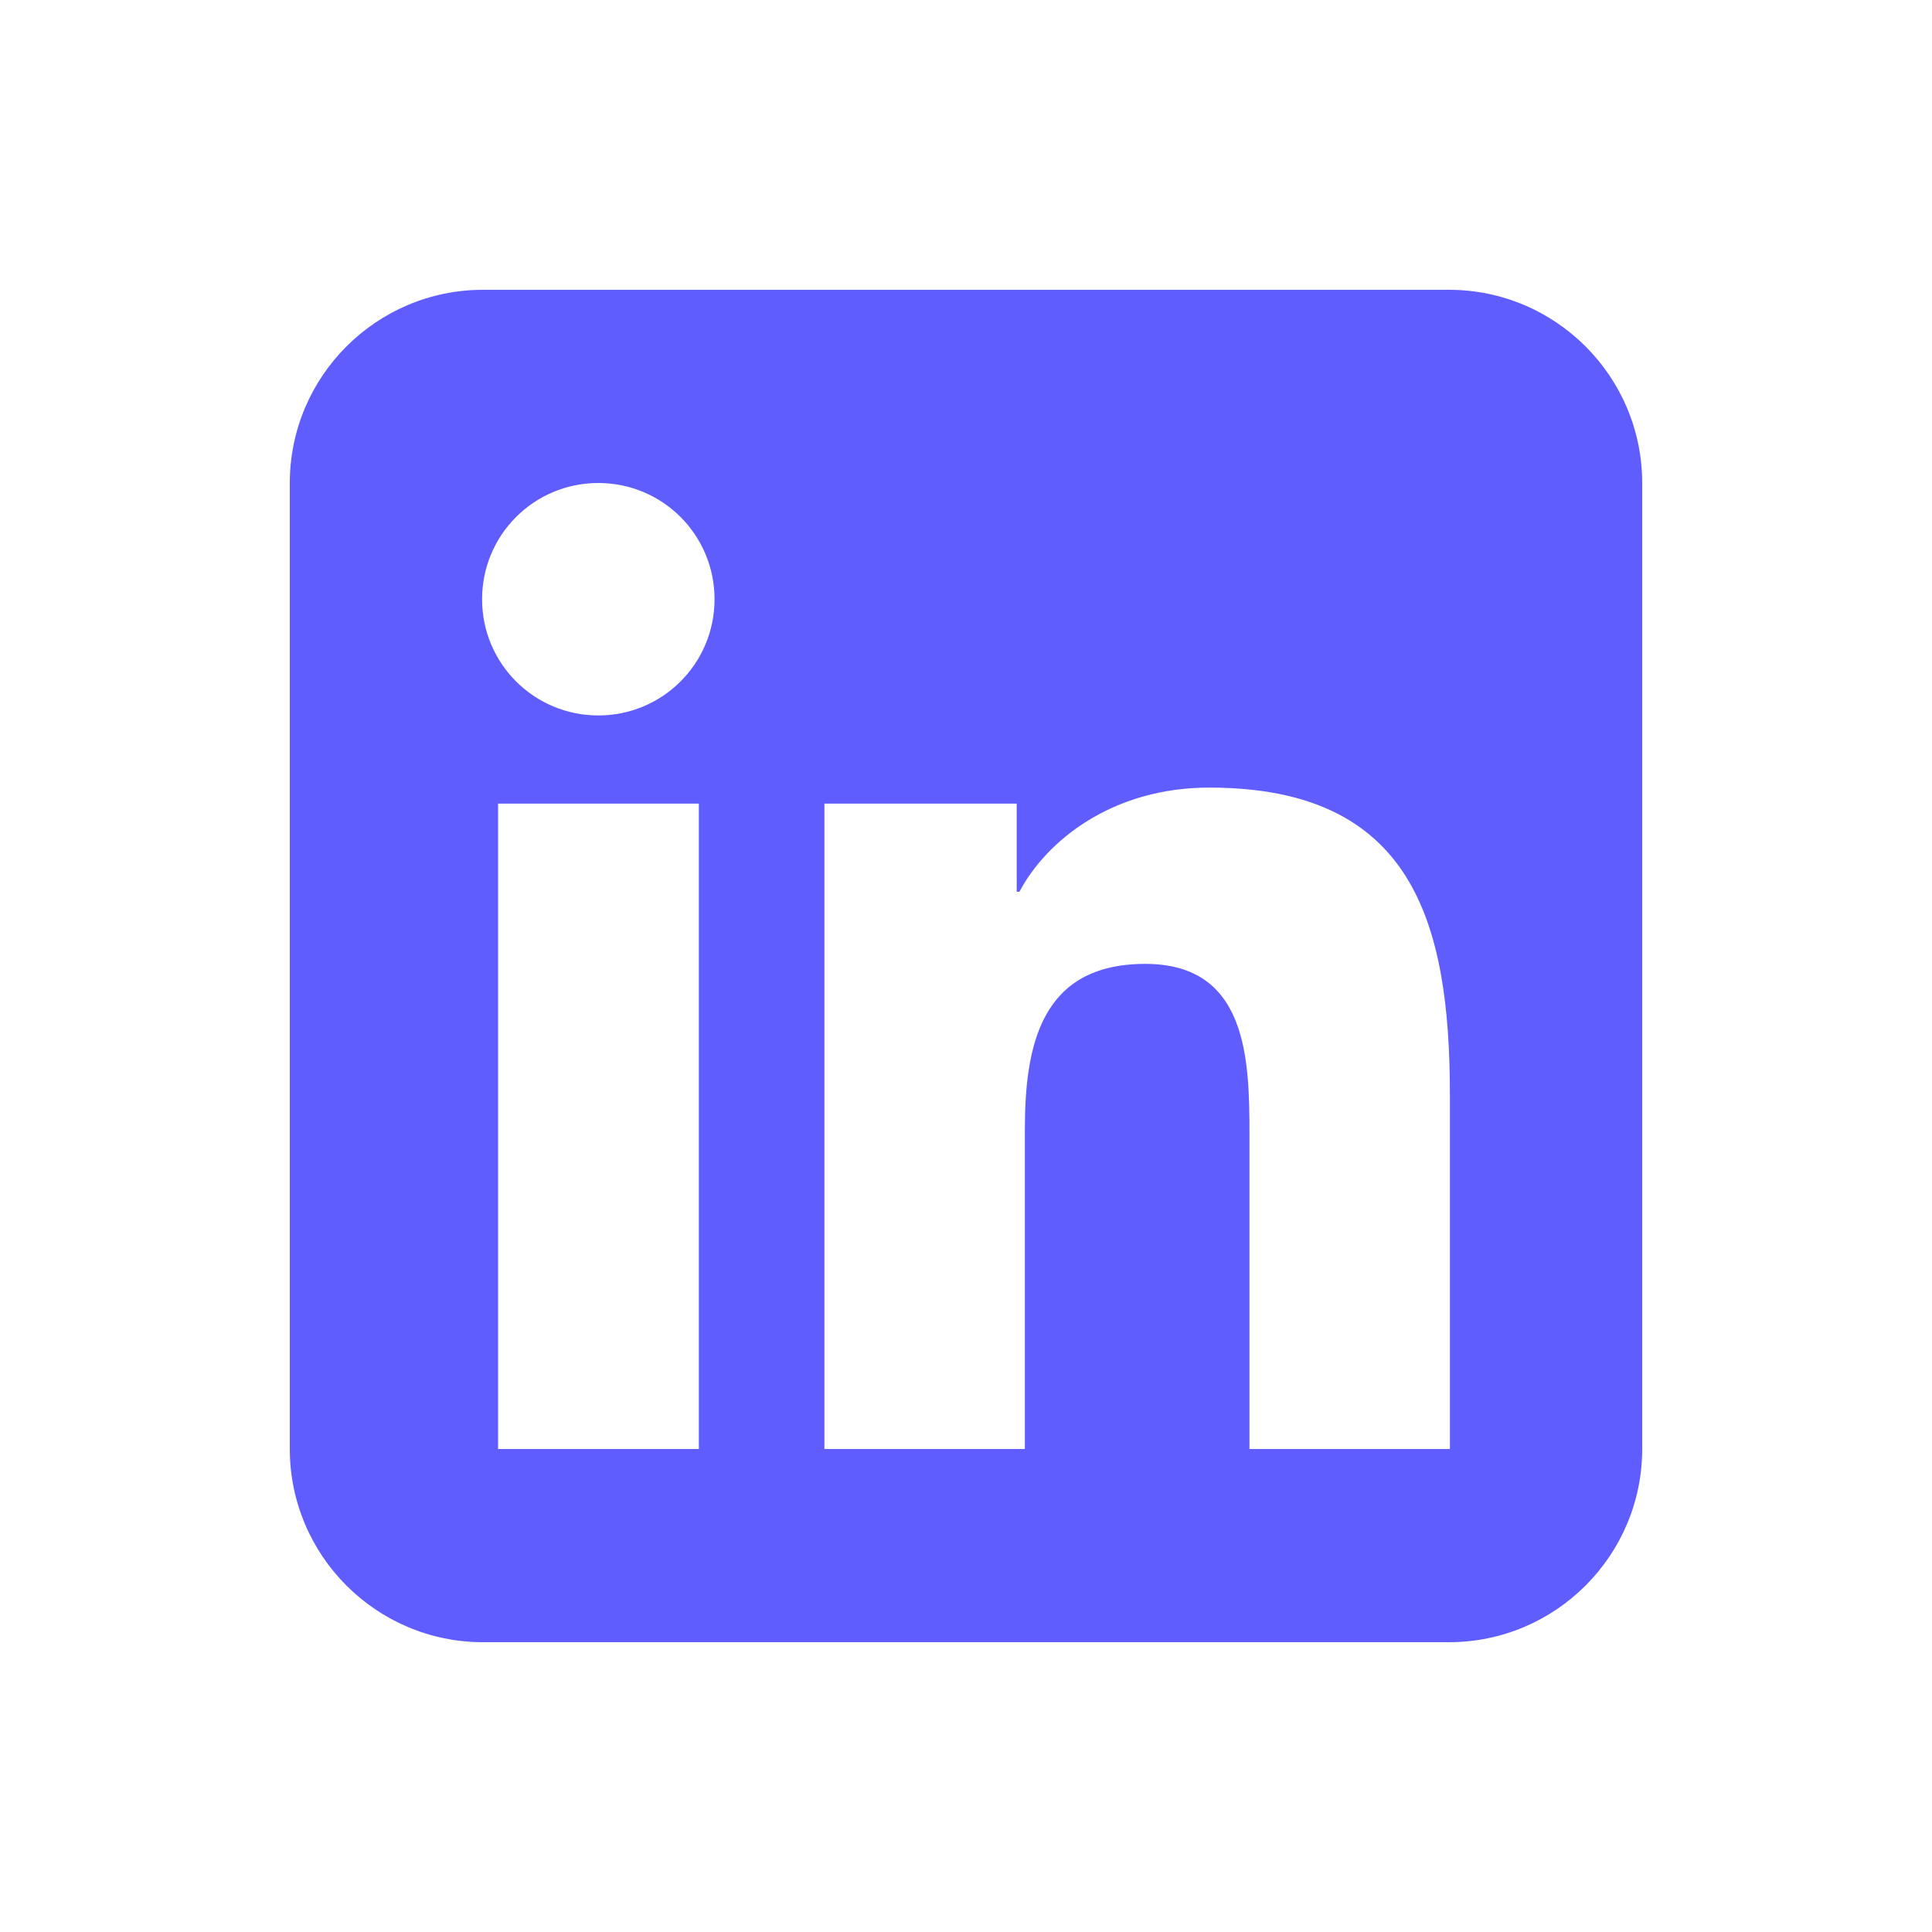
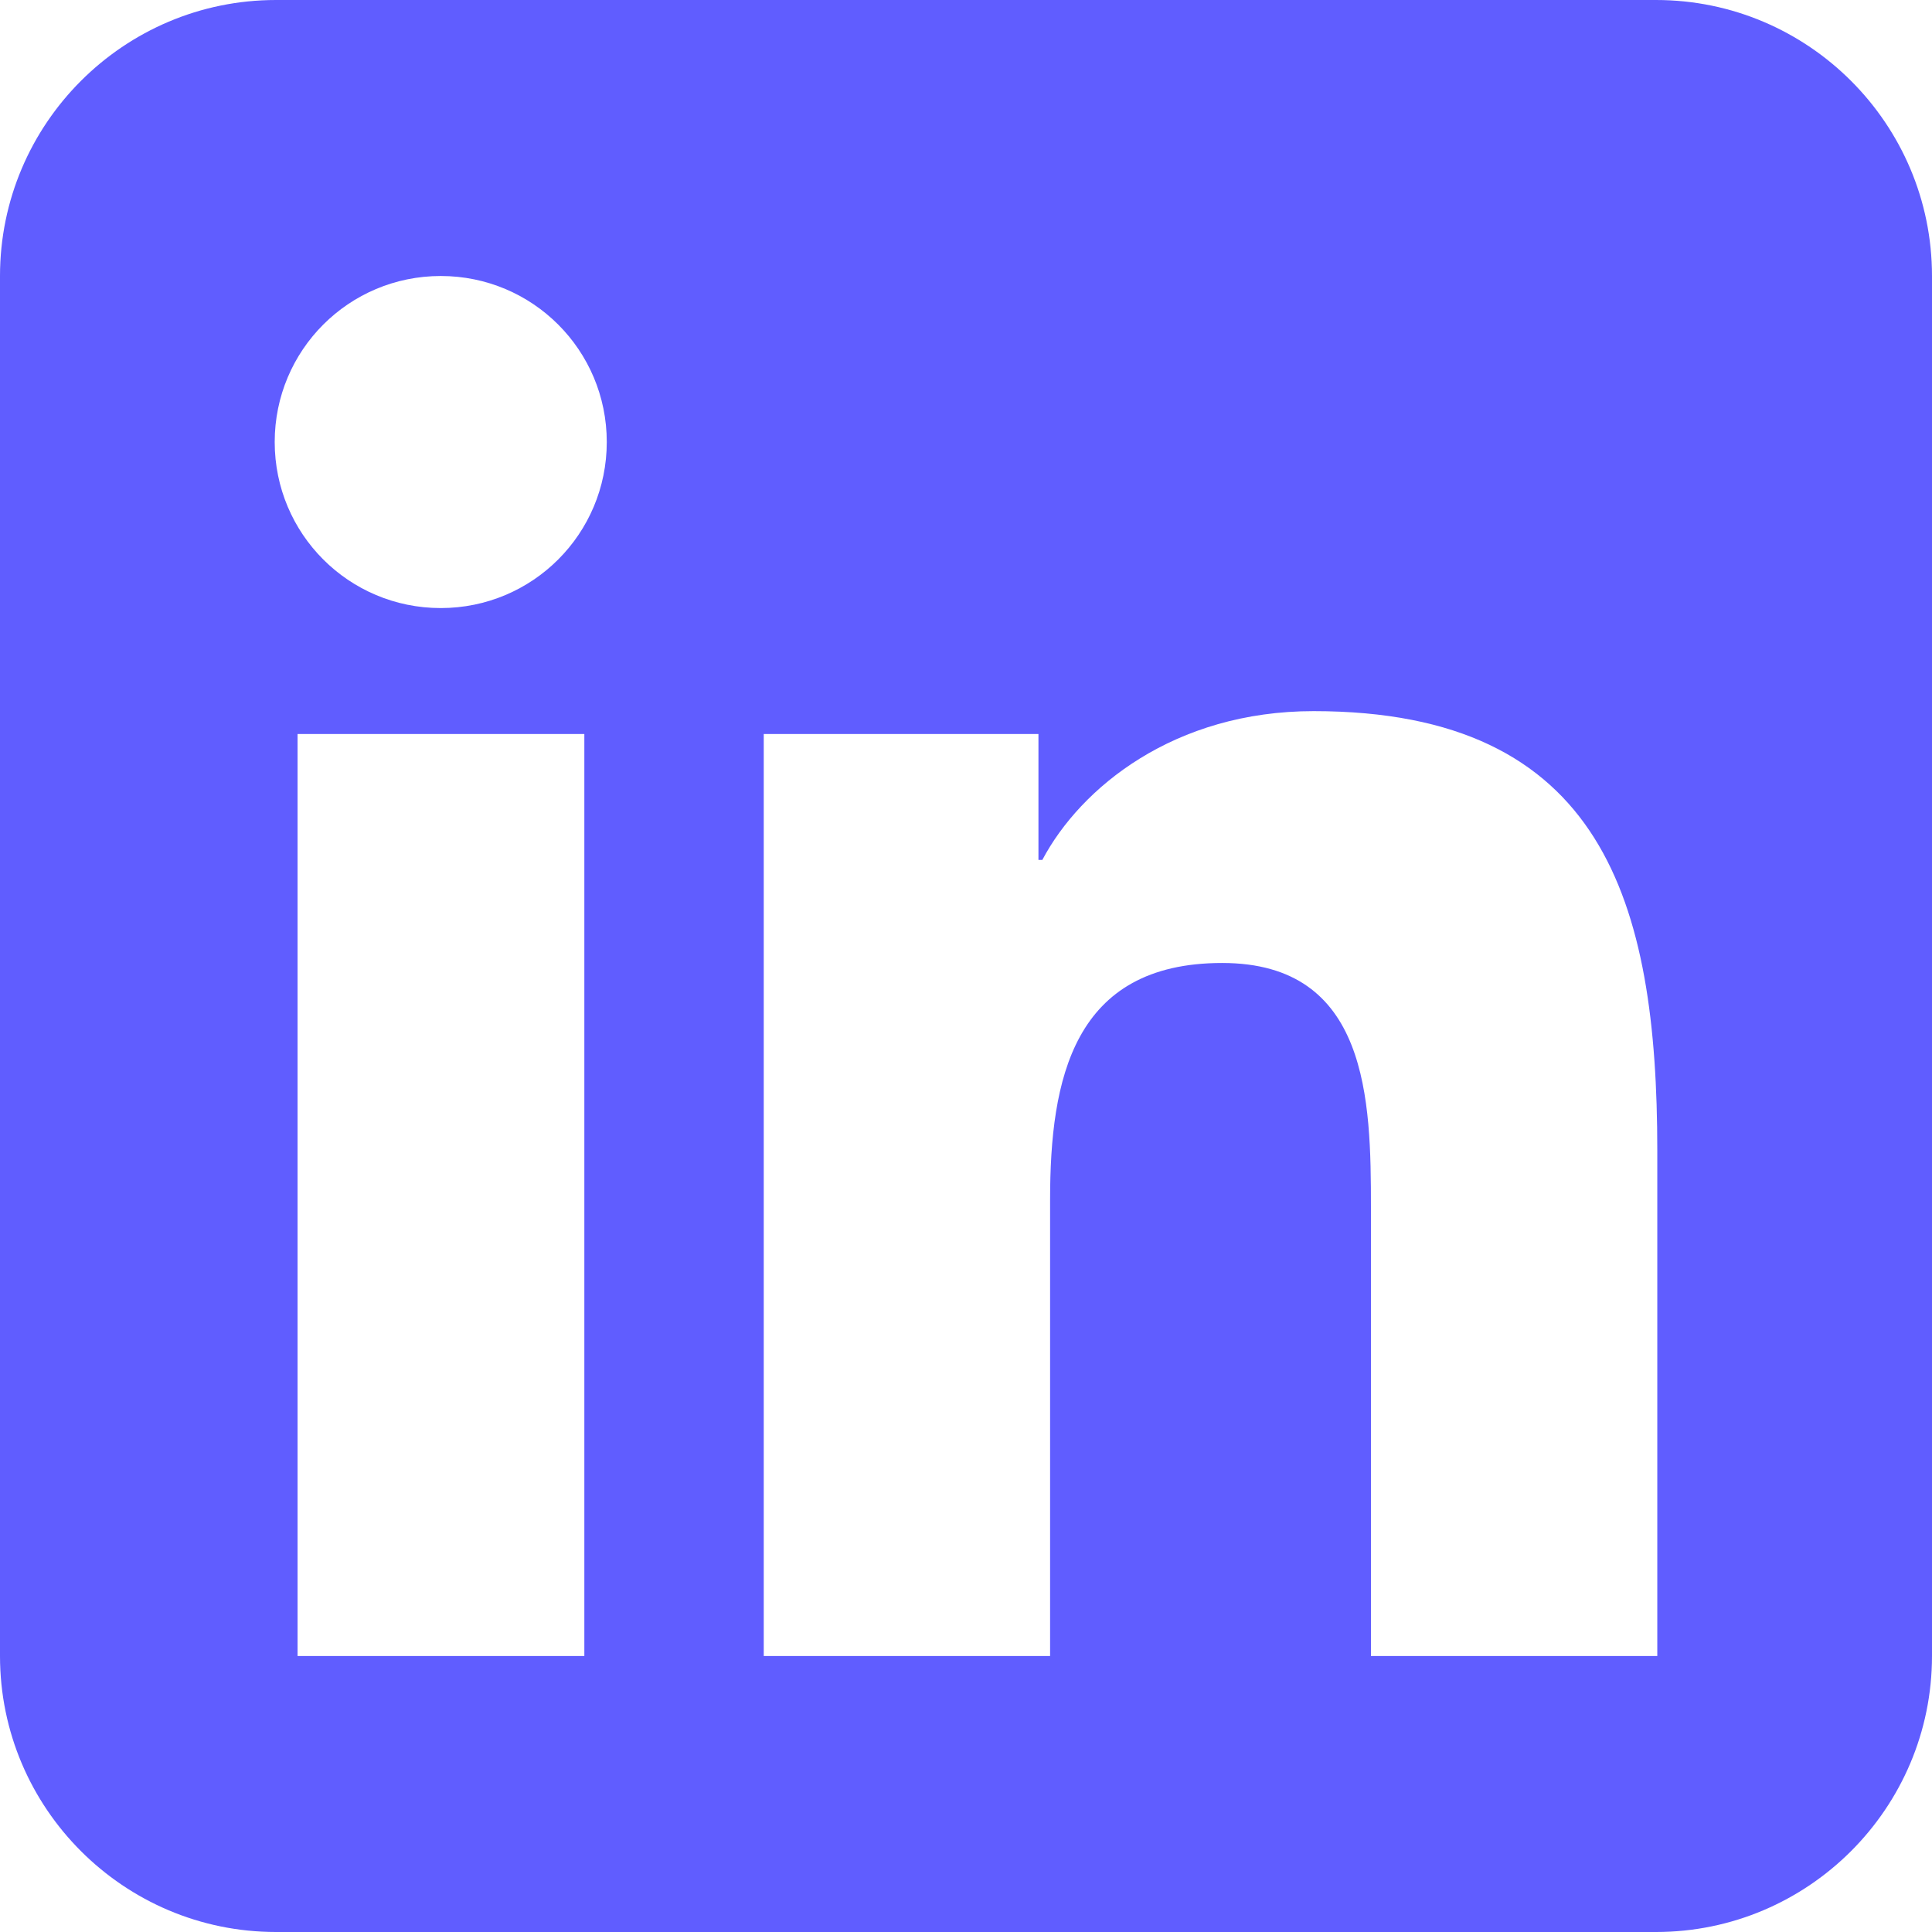
- <svg xmlns="http://www.w3.org/2000/svg" viewBox="0 0 640 640">
+ <svg xmlns="http://www.w3.org/2000/svg" viewBox="96 96 448 448">
  <path fill="#605dff" d="M160 96C124.7 96 96 124.7 96 160L96 480C96 515.3 124.7 544 160 544L480 544C515.3 544 544 515.3 544 480L544 160C544 124.7 515.3 96 480 96L160 96zM165 266.2L231.5 266.2L231.5 480L165 480L165 266.2zM236.7 198.5C236.7 219.8 219.5 237 198.2 237C176.9 237 159.7 219.8 159.7 198.5C159.7 177.2 176.9 160 198.2 160C219.5 160 236.7 177.2 236.7 198.5zM413.9 480L413.9 376C413.9 351.2 413.4 319.3 379.4 319.3C344.8 319.3 339.5 346.3 339.5 374.2L339.5 480L273.1 480L273.1 266.2L336.8 266.2L336.8 295.4L337.7 295.4C346.6 278.6 368.3 260.9 400.6 260.9C467.8 260.9 480.3 305.2 480.3 362.8L480.3 480L413.9 480z" />
</svg>
